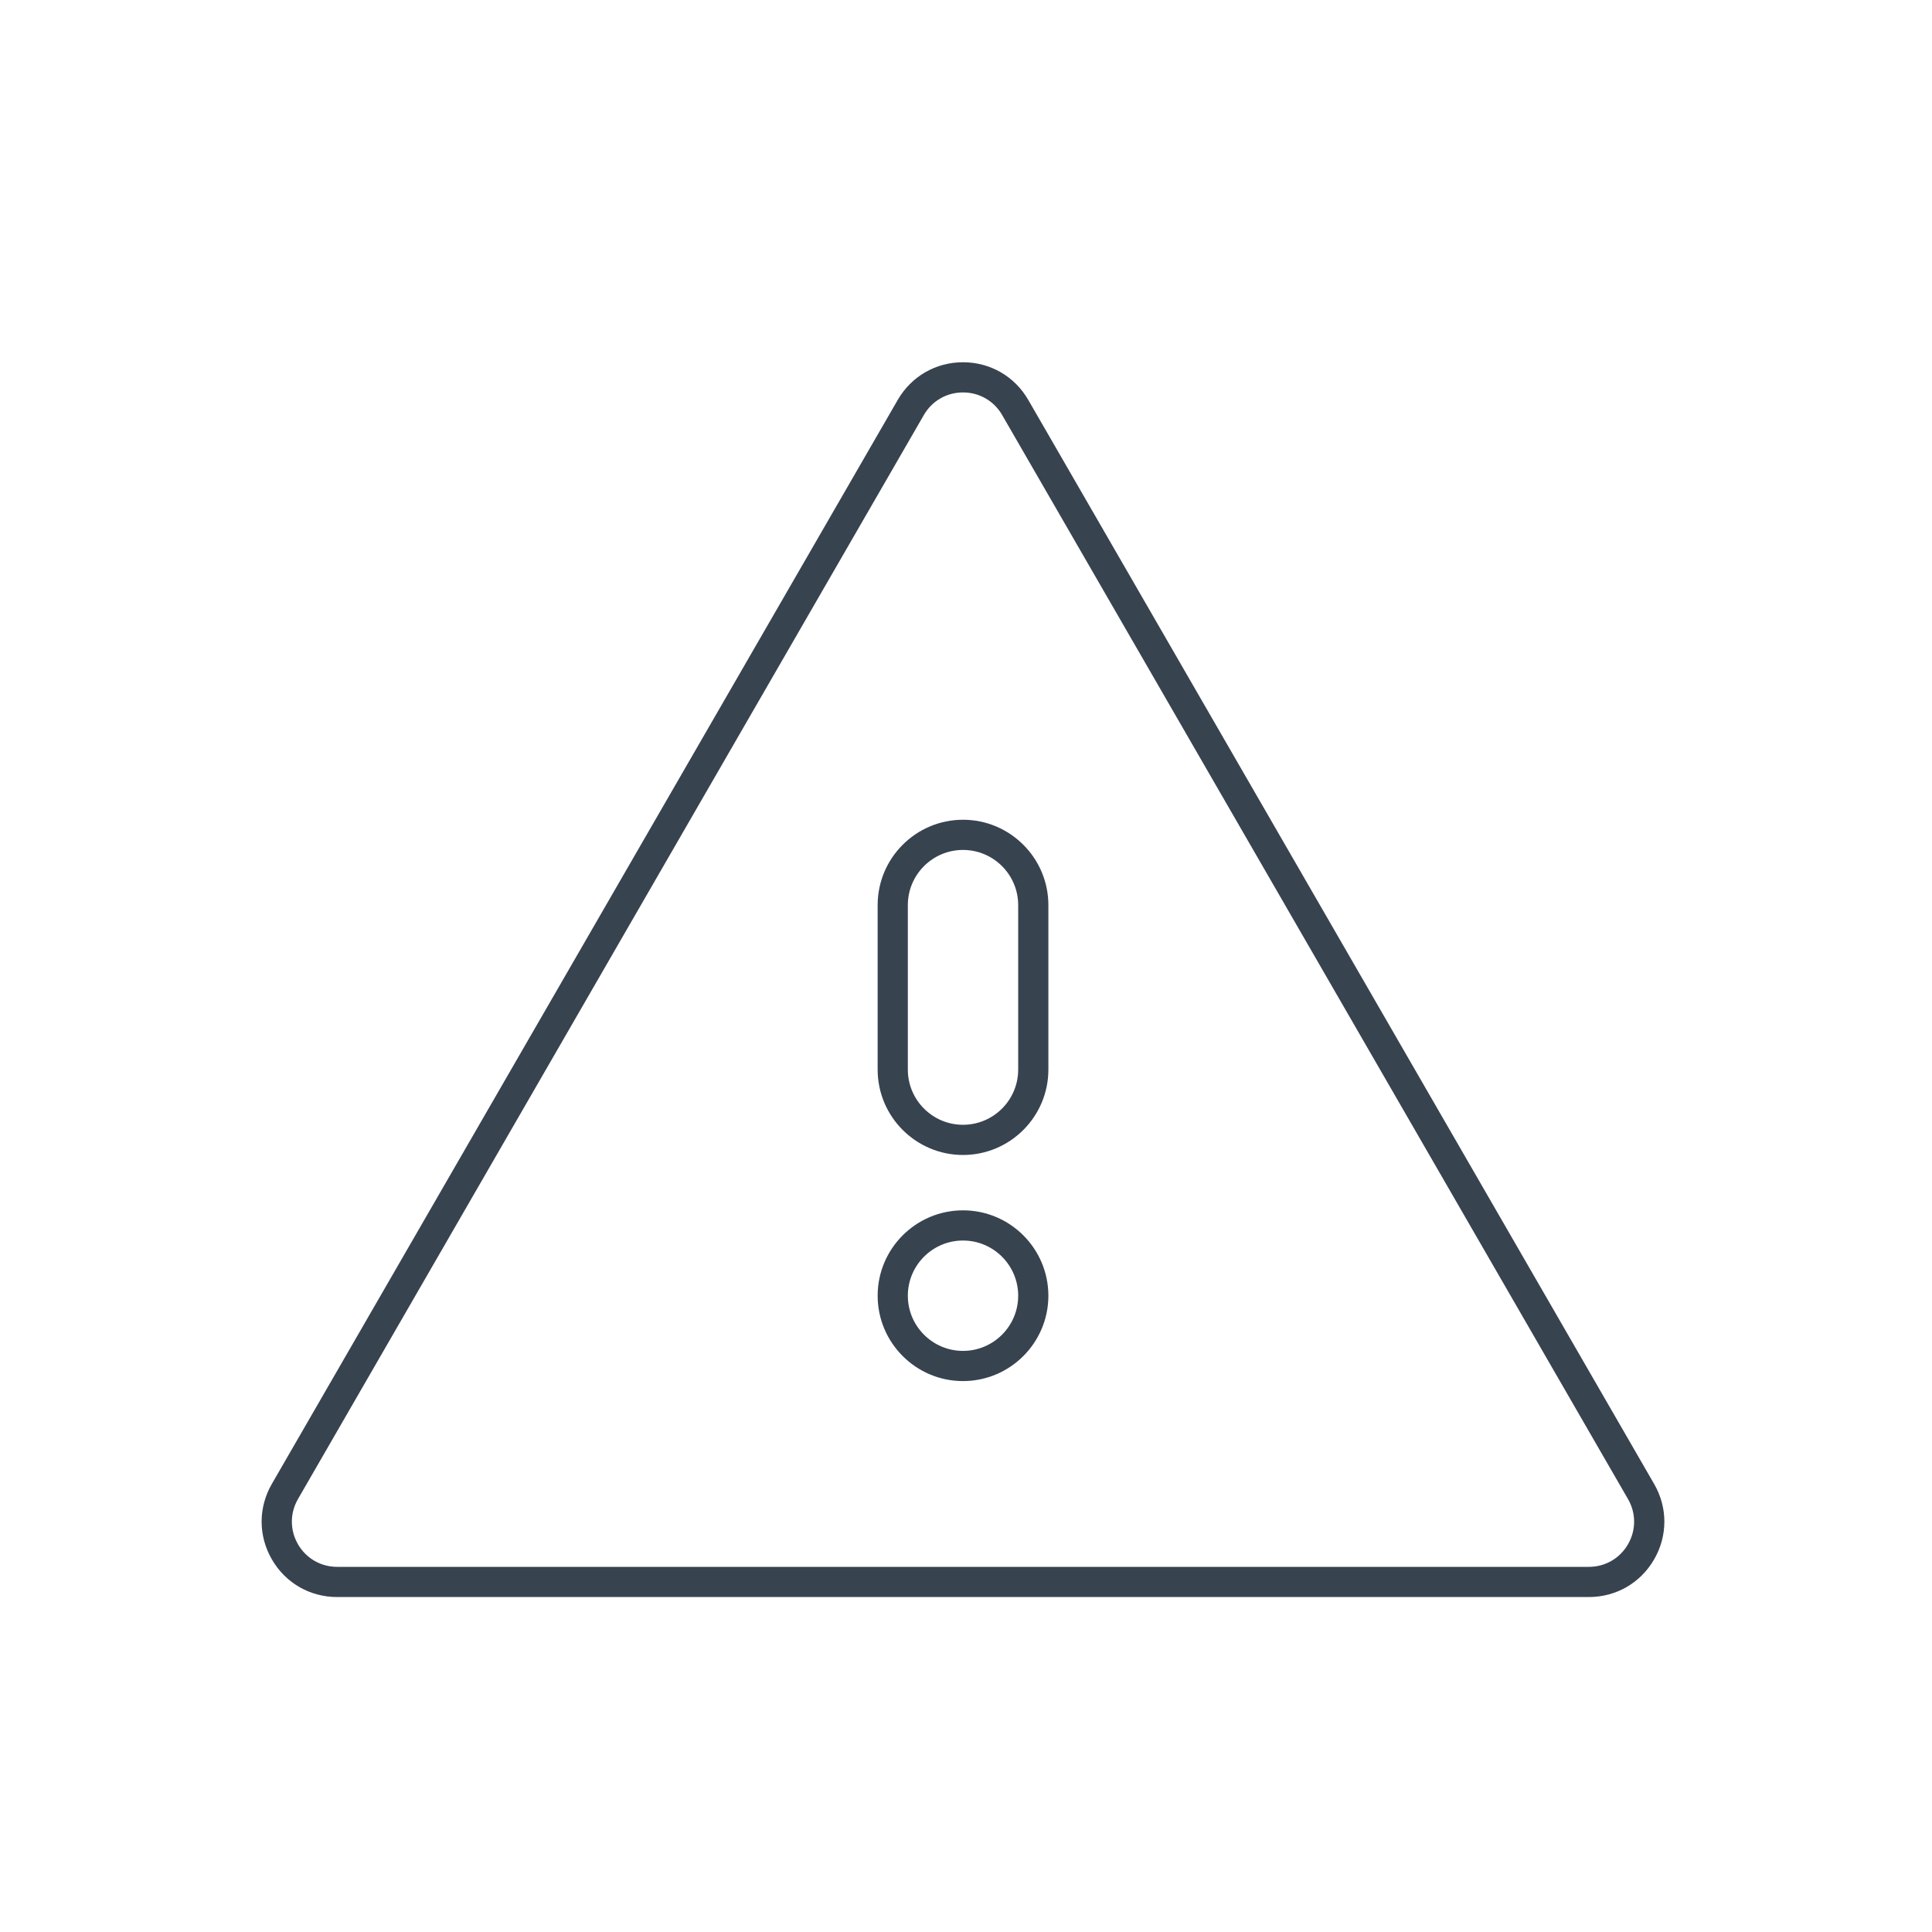
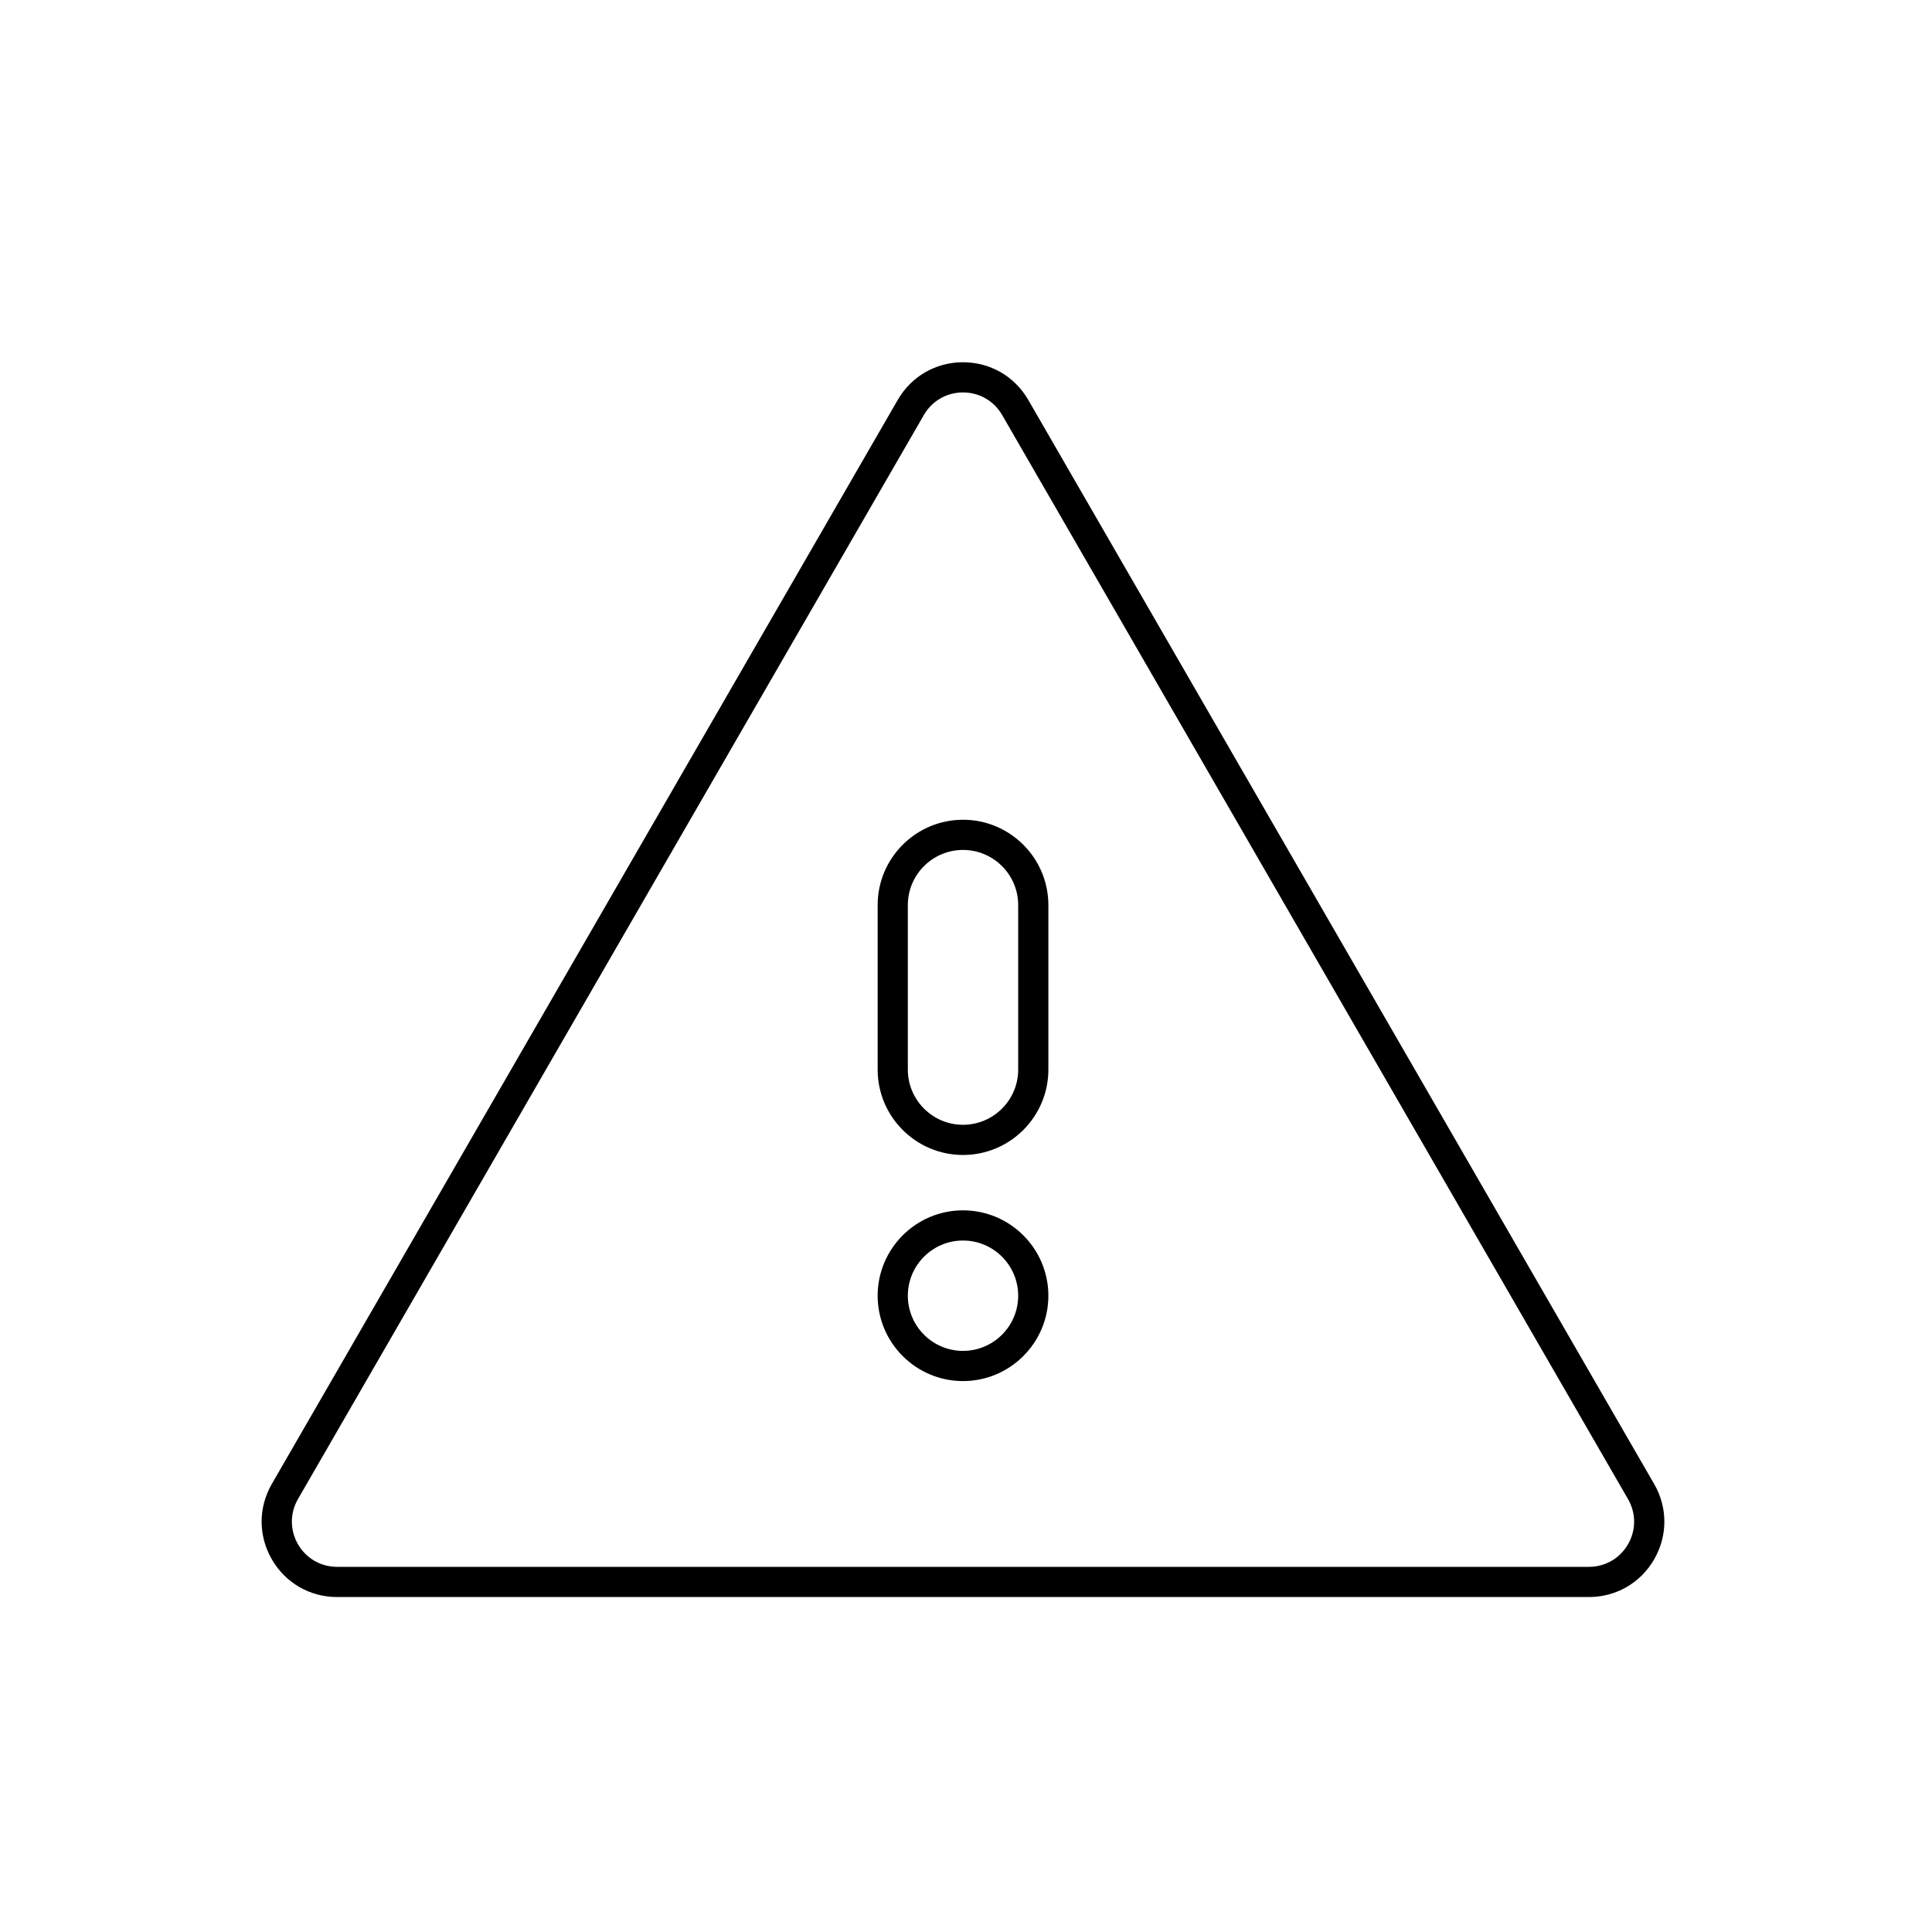
<svg xmlns="http://www.w3.org/2000/svg" width="96px" height="96px" viewBox="0 0 96 96" version="1.1">
-   <g id="Information-/-04-XL-/-05-warning-xl" stroke="none" stroke-width="1" fill="none" fill-rule="evenodd">
-     <path d="M47.85,18 C49.205,18 50.418,18.701 51.095,19.873 L82.193,73.737 C82.871,74.909 82.871,76.311 82.194,77.483 C81.517,78.656 80.304,79.356 78.949,79.356 L16.753,79.356 C15.398,79.356 14.185,78.656 13.508,77.484 C12.831,76.311 12.83,74.91 13.507,73.737 L44.607,19.873 C45.283,18.701 46.496,18 47.85,18 Z M47.851,19.5 C47.039,19.5 46.312,19.919 45.905,20.623 L14.806,74.487 C14.401,75.189 14.401,76.031 14.807,76.734 C15.213,77.436 15.941,77.856 16.753,77.856 L78.949,77.856 C79.761,77.856 80.489,77.436 80.895,76.733 C81.301,76.029 81.3,75.191 80.894,74.487 L49.797,20.623 C49.39,19.919 48.663,19.5 47.851,19.5 Z M47.851,60.141 C50.19,60.141 52.093,62.044 52.093,64.383 C52.093,66.722 50.19,68.625 47.851,68.625 C45.513,68.625 43.61,66.722 43.61,64.383 C43.61,62.044 45.513,60.141 47.851,60.141 Z M47.851,61.641 C46.339,61.641 45.11,62.871 45.11,64.383 C45.11,65.895 46.339,67.125 47.851,67.125 C49.363,67.125 50.593,65.895 50.593,64.383 C50.593,62.871 49.363,61.641 47.851,61.641 Z M47.851,40.733 C50.19,40.733 52.093,42.636 52.093,44.974 L52.093,53.148 C52.093,55.487 50.19,57.39 47.851,57.39 C45.513,57.39 43.61,55.487 43.61,53.148 L43.61,44.974 C43.61,42.636 45.513,40.733 47.851,40.733 Z M47.851,42.233 C46.339,42.233 45.11,43.462 45.11,44.974 L45.11,53.148 C45.11,54.66 46.339,55.89 47.851,55.89 C49.363,55.89 50.593,54.66 50.593,53.148 L50.593,44.974 C50.593,43.462 49.363,42.233 47.851,42.233 Z" id="⌐-Icon-color" fill="#384350" fill-rule="nonzero" />
+   <g id="Information-/-04-XL-/-05-warning-xl" stroke="none" stroke-width="1">
+     <path d="M47.85,18 C49.205,18 50.418,18.701 51.095,19.873 L82.193,73.737 C82.871,74.909 82.871,76.311 82.194,77.483 C81.517,78.656 80.304,79.356 78.949,79.356 L16.753,79.356 C15.398,79.356 14.185,78.656 13.508,77.484 C12.831,76.311 12.83,74.91 13.507,73.737 L44.607,19.873 C45.283,18.701 46.496,18 47.85,18 Z M47.851,19.5 C47.039,19.5 46.312,19.919 45.905,20.623 L14.806,74.487 C14.401,75.189 14.401,76.031 14.807,76.734 C15.213,77.436 15.941,77.856 16.753,77.856 L78.949,77.856 C79.761,77.856 80.489,77.436 80.895,76.733 C81.301,76.029 81.3,75.191 80.894,74.487 L49.797,20.623 C49.39,19.919 48.663,19.5 47.851,19.5 Z M47.851,60.141 C50.19,60.141 52.093,62.044 52.093,64.383 C52.093,66.722 50.19,68.625 47.851,68.625 C45.513,68.625 43.61,66.722 43.61,64.383 C43.61,62.044 45.513,60.141 47.851,60.141 Z M47.851,61.641 C46.339,61.641 45.11,62.871 45.11,64.383 C45.11,65.895 46.339,67.125 47.851,67.125 C49.363,67.125 50.593,65.895 50.593,64.383 C50.593,62.871 49.363,61.641 47.851,61.641 Z M47.851,40.733 C50.19,40.733 52.093,42.636 52.093,44.974 L52.093,53.148 C52.093,55.487 50.19,57.39 47.851,57.39 C45.513,57.39 43.61,55.487 43.61,53.148 L43.61,44.974 C43.61,42.636 45.513,40.733 47.851,40.733 Z M47.851,42.233 C46.339,42.233 45.11,43.462 45.11,44.974 L45.11,53.148 C45.11,54.66 46.339,55.89 47.851,55.89 C49.363,55.89 50.593,54.66 50.593,53.148 L50.593,44.974 C50.593,43.462 49.363,42.233 47.851,42.233 Z" id="⌐-Icon-color" />
  </g>
</svg>
